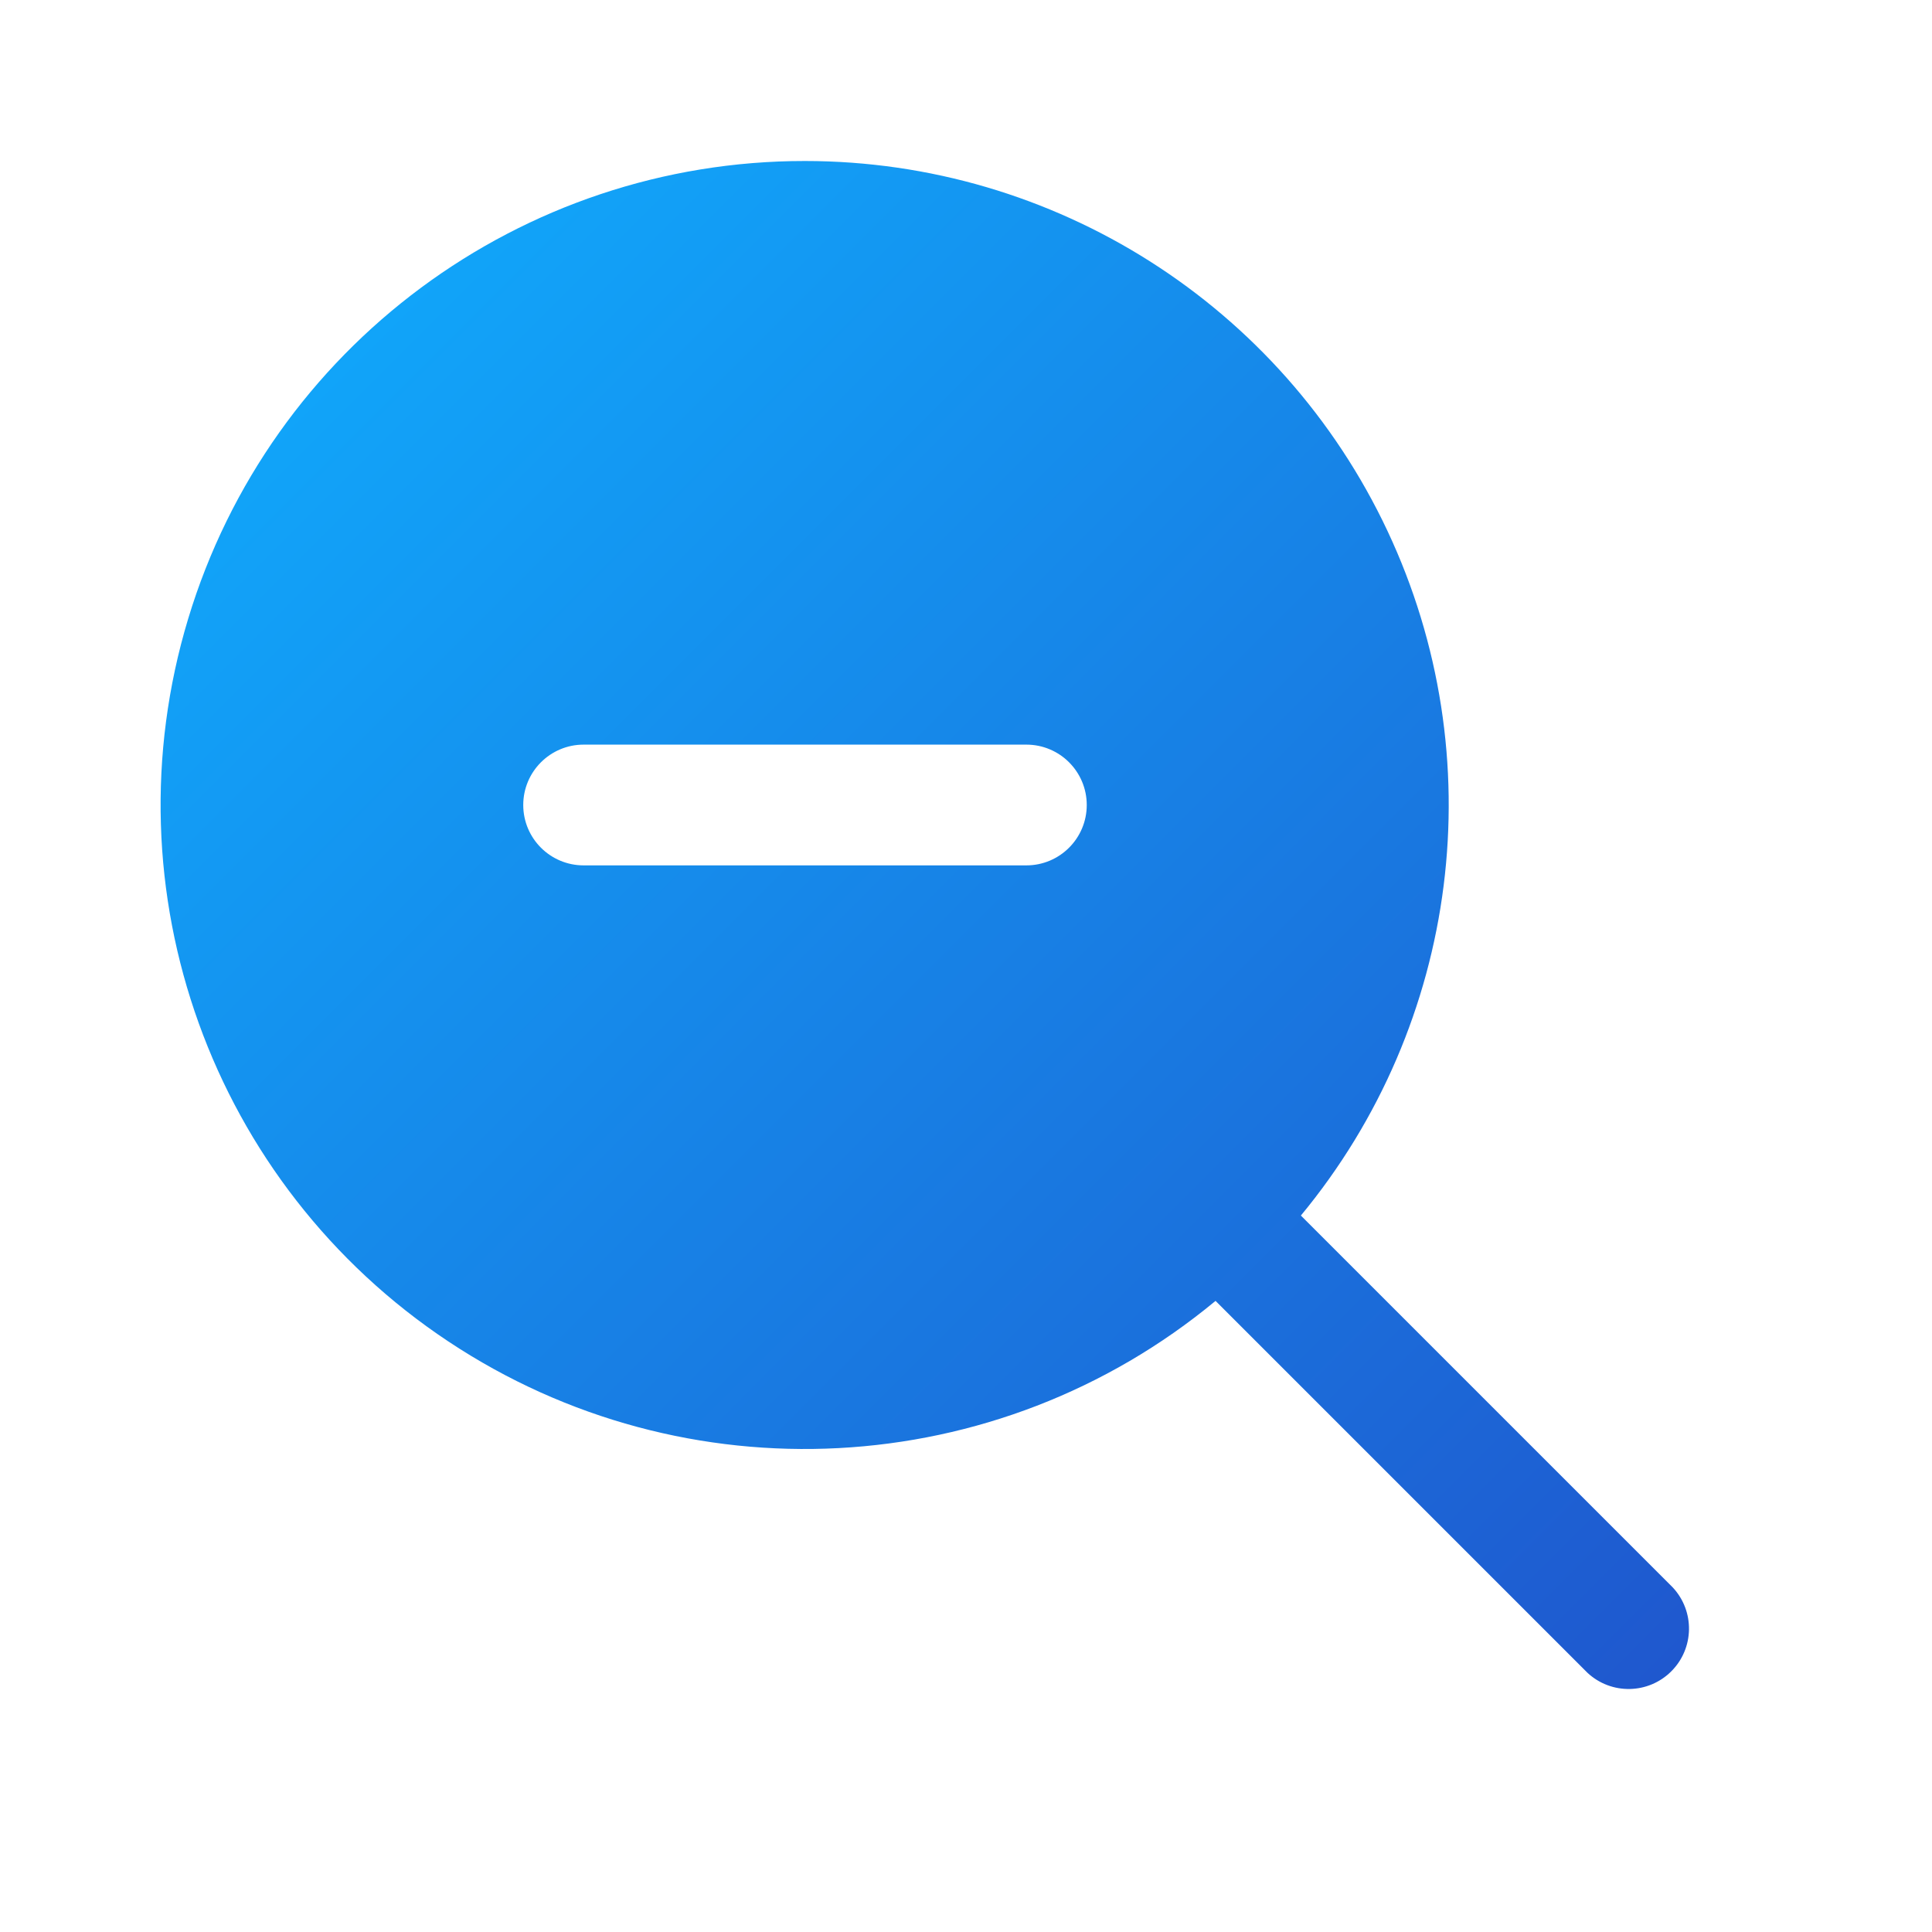
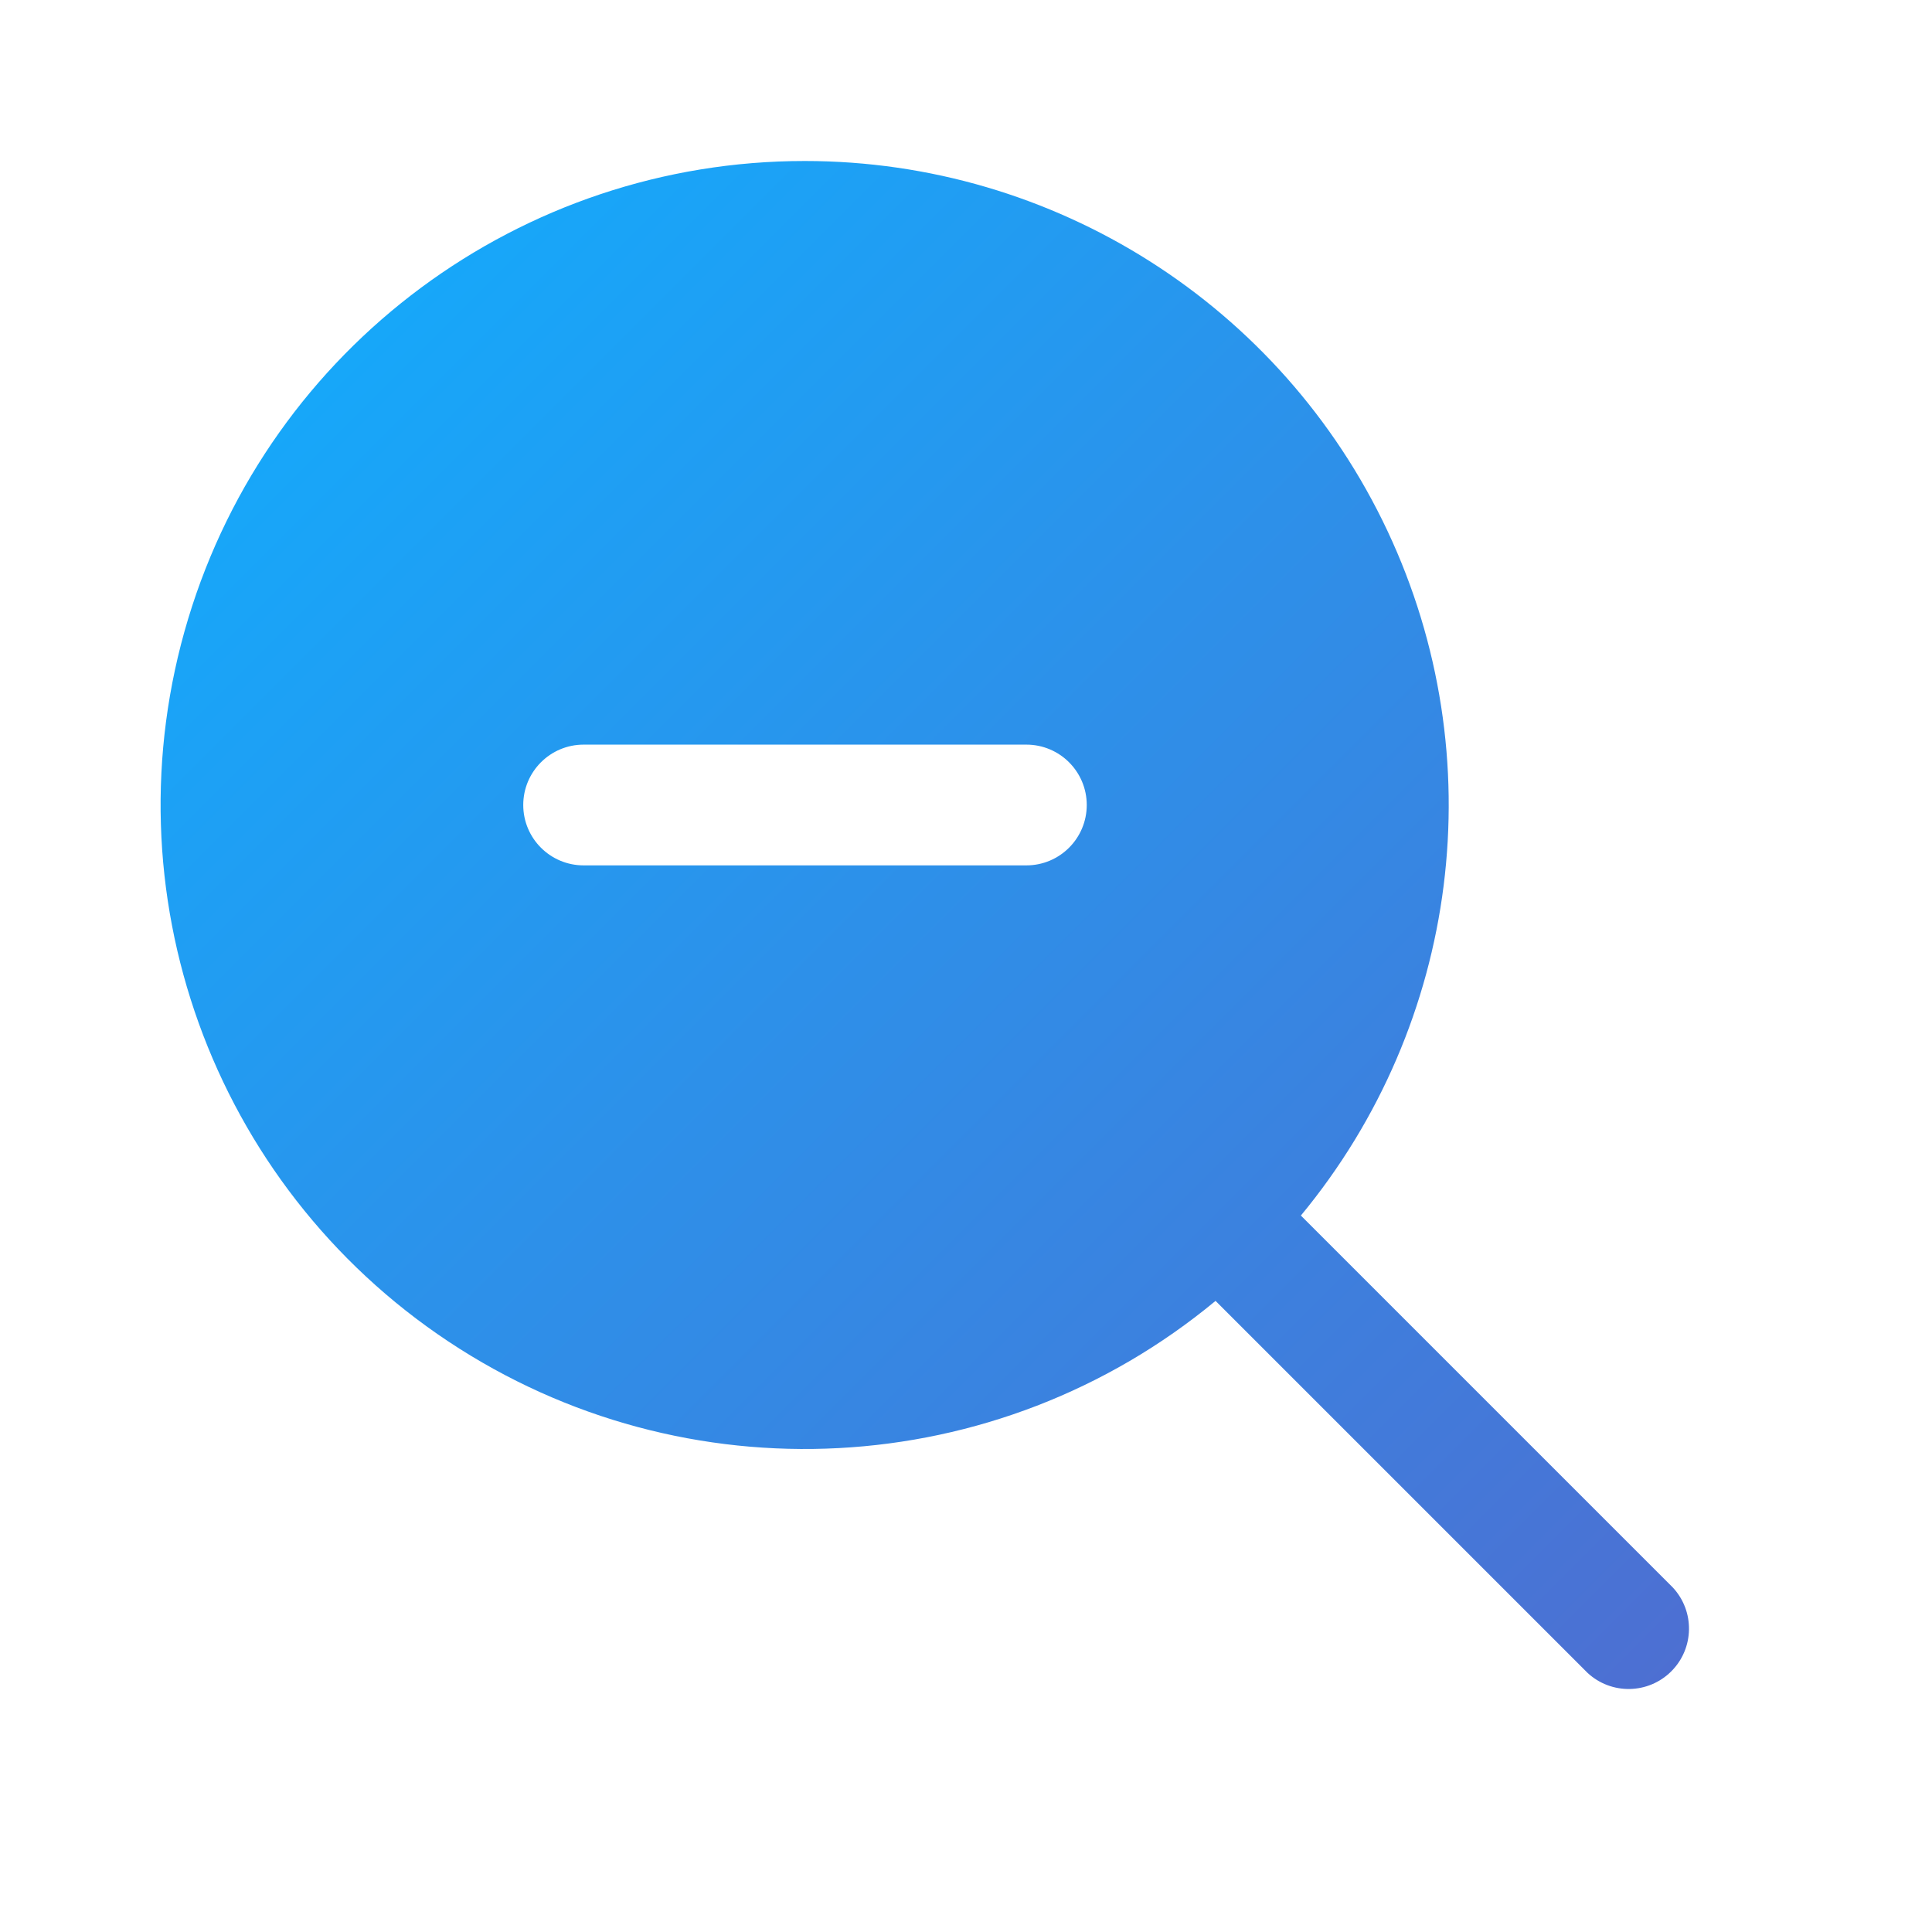
<svg xmlns="http://www.w3.org/2000/svg" width="24" height="24" viewBox="0 0 24 24" fill="url(#g)">
  <defs>
    <linearGradient id="g" x1="2" y1="2" x2="22" y2="22" gradientUnits="userSpaceOnUse">
-       <stop stop-color="#0FAFFF" />
-       <stop offset="1" stop-color="#2052CB" />
+       <stop stop-color="#0fafff" />
+       <stop offset="1" stop-color="#516bcf" />
    </linearGradient>
  </defs>
  <path d="M10 2a8 8 0 0 1 6.16 13.1l4.62 4.62a.75.75 0 0 1-1.06 1.06l-4.62-4.62A8 8 0 1 1 10 2M7.25 9.25a.75.75 0 0 0 0 1.5h5.5a.75.75 0 0 0 0-1.5z" />
</svg>
